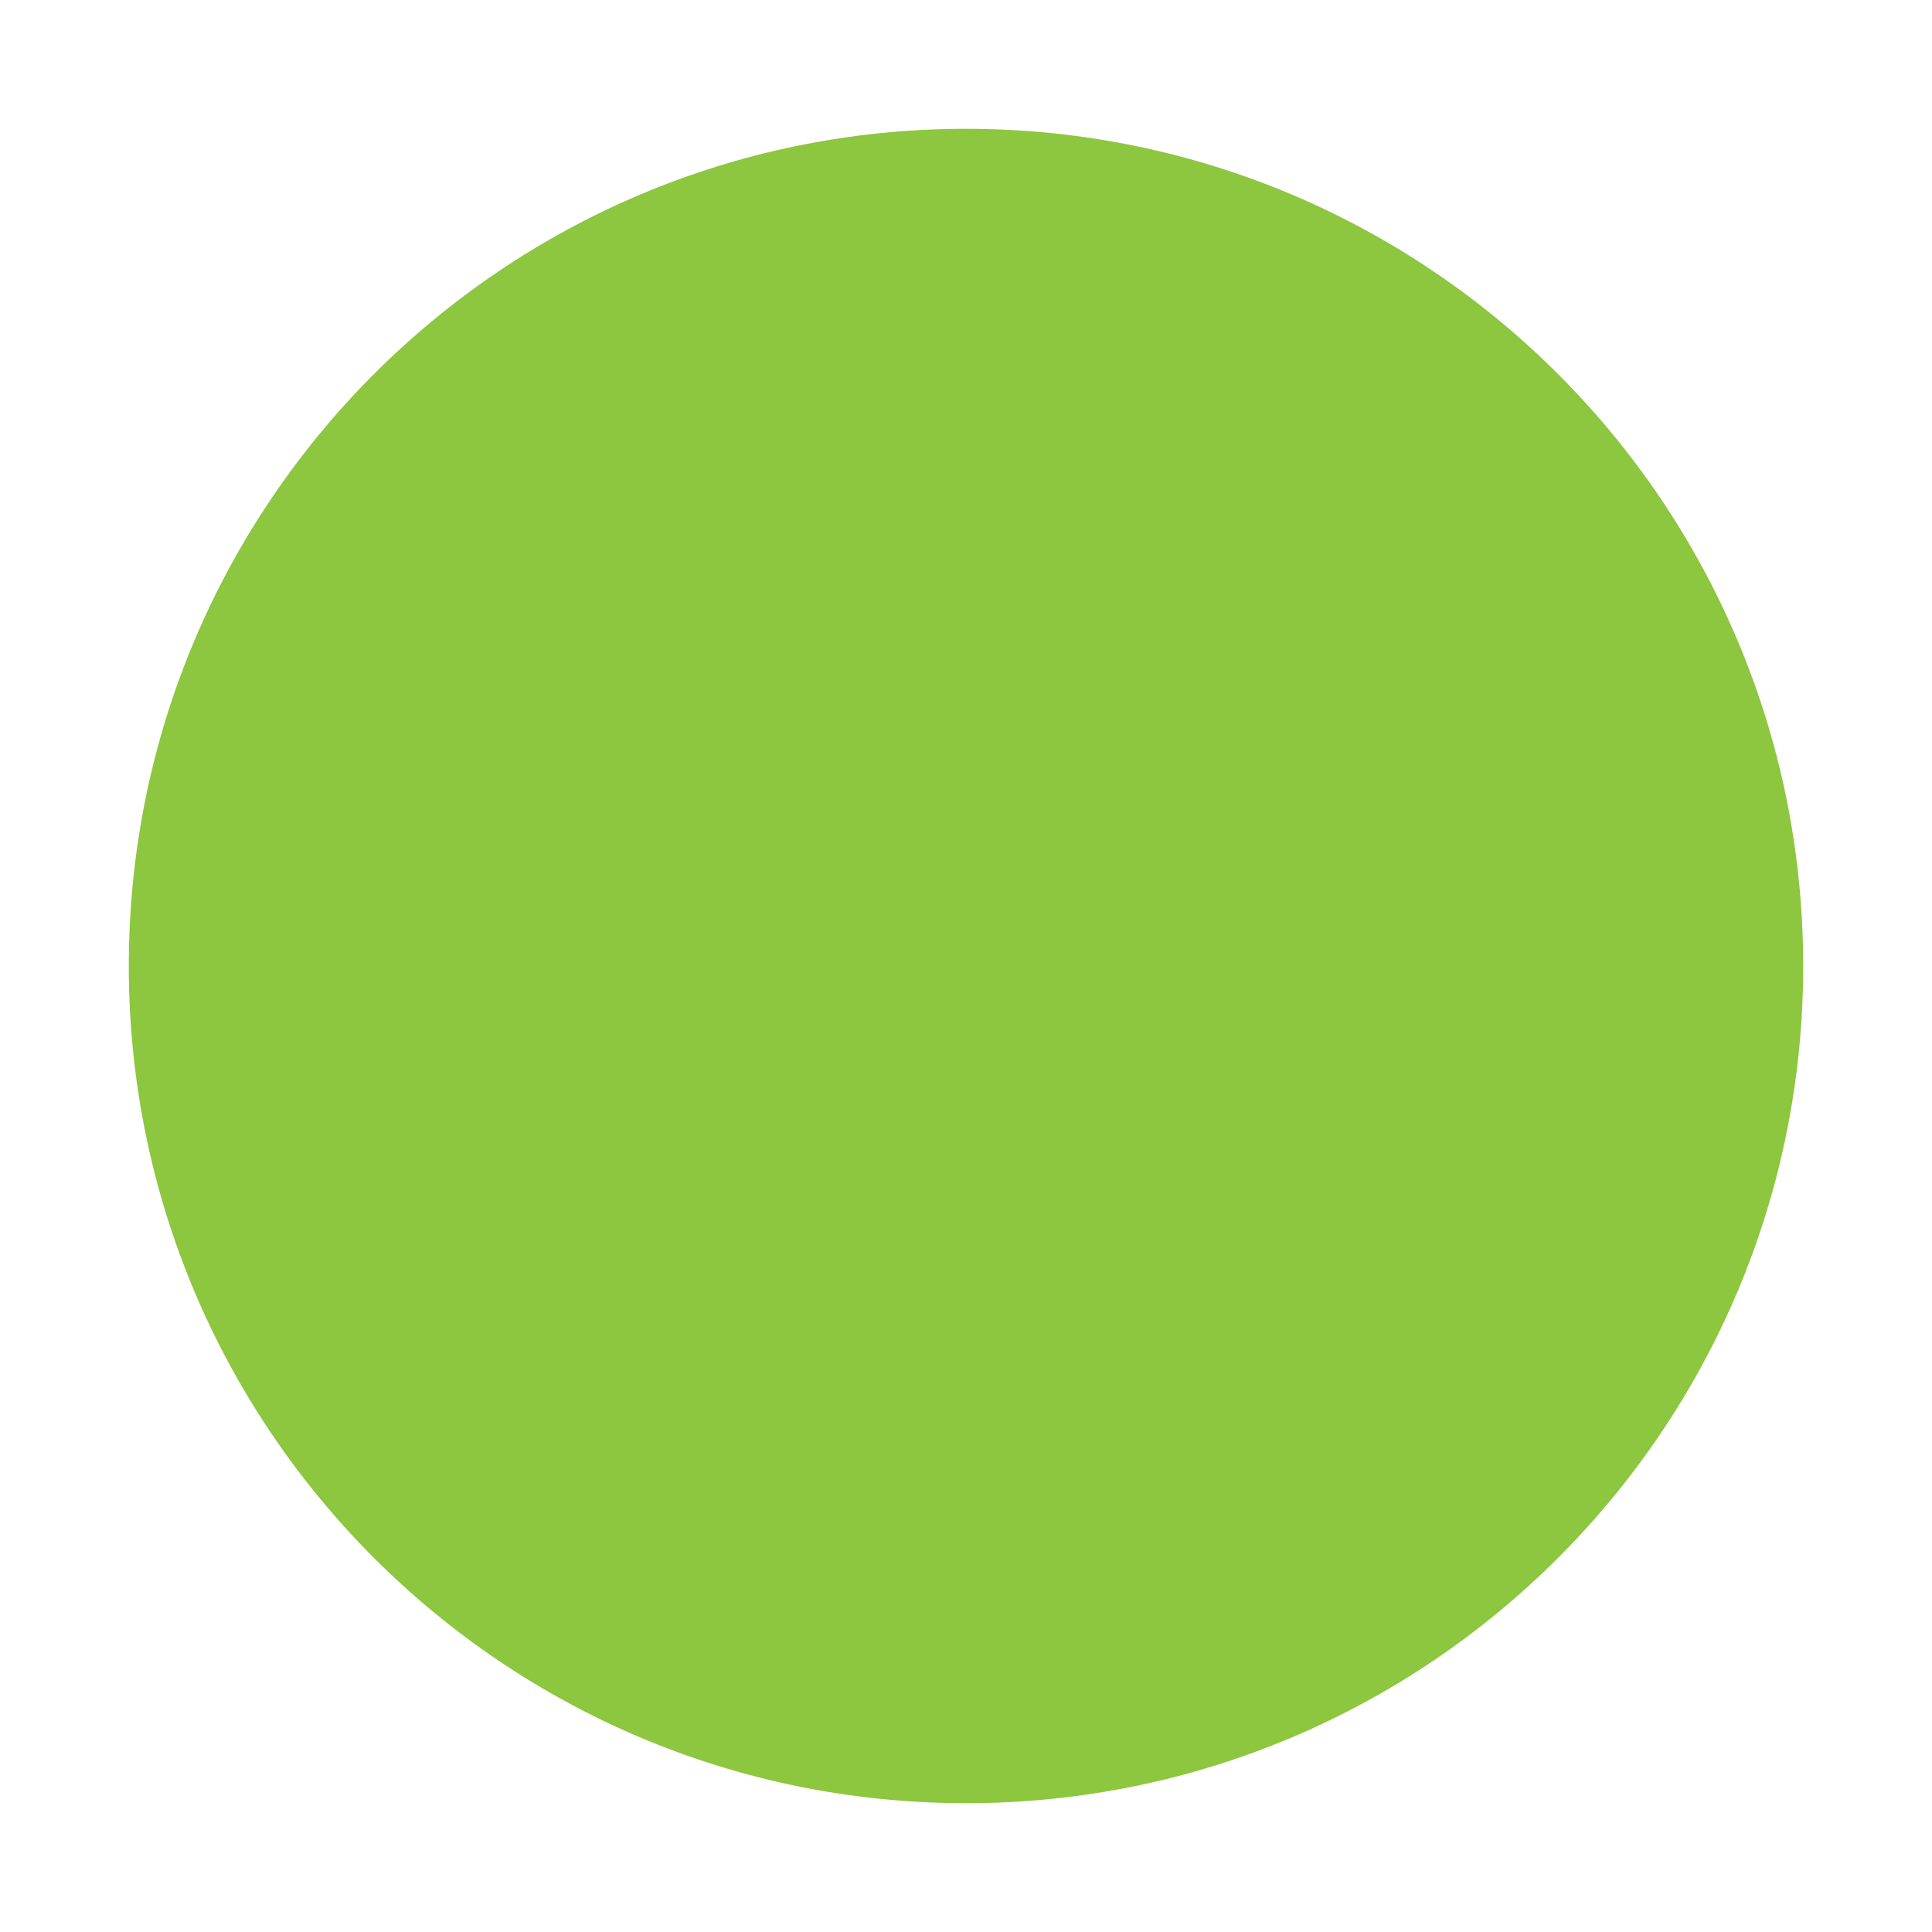
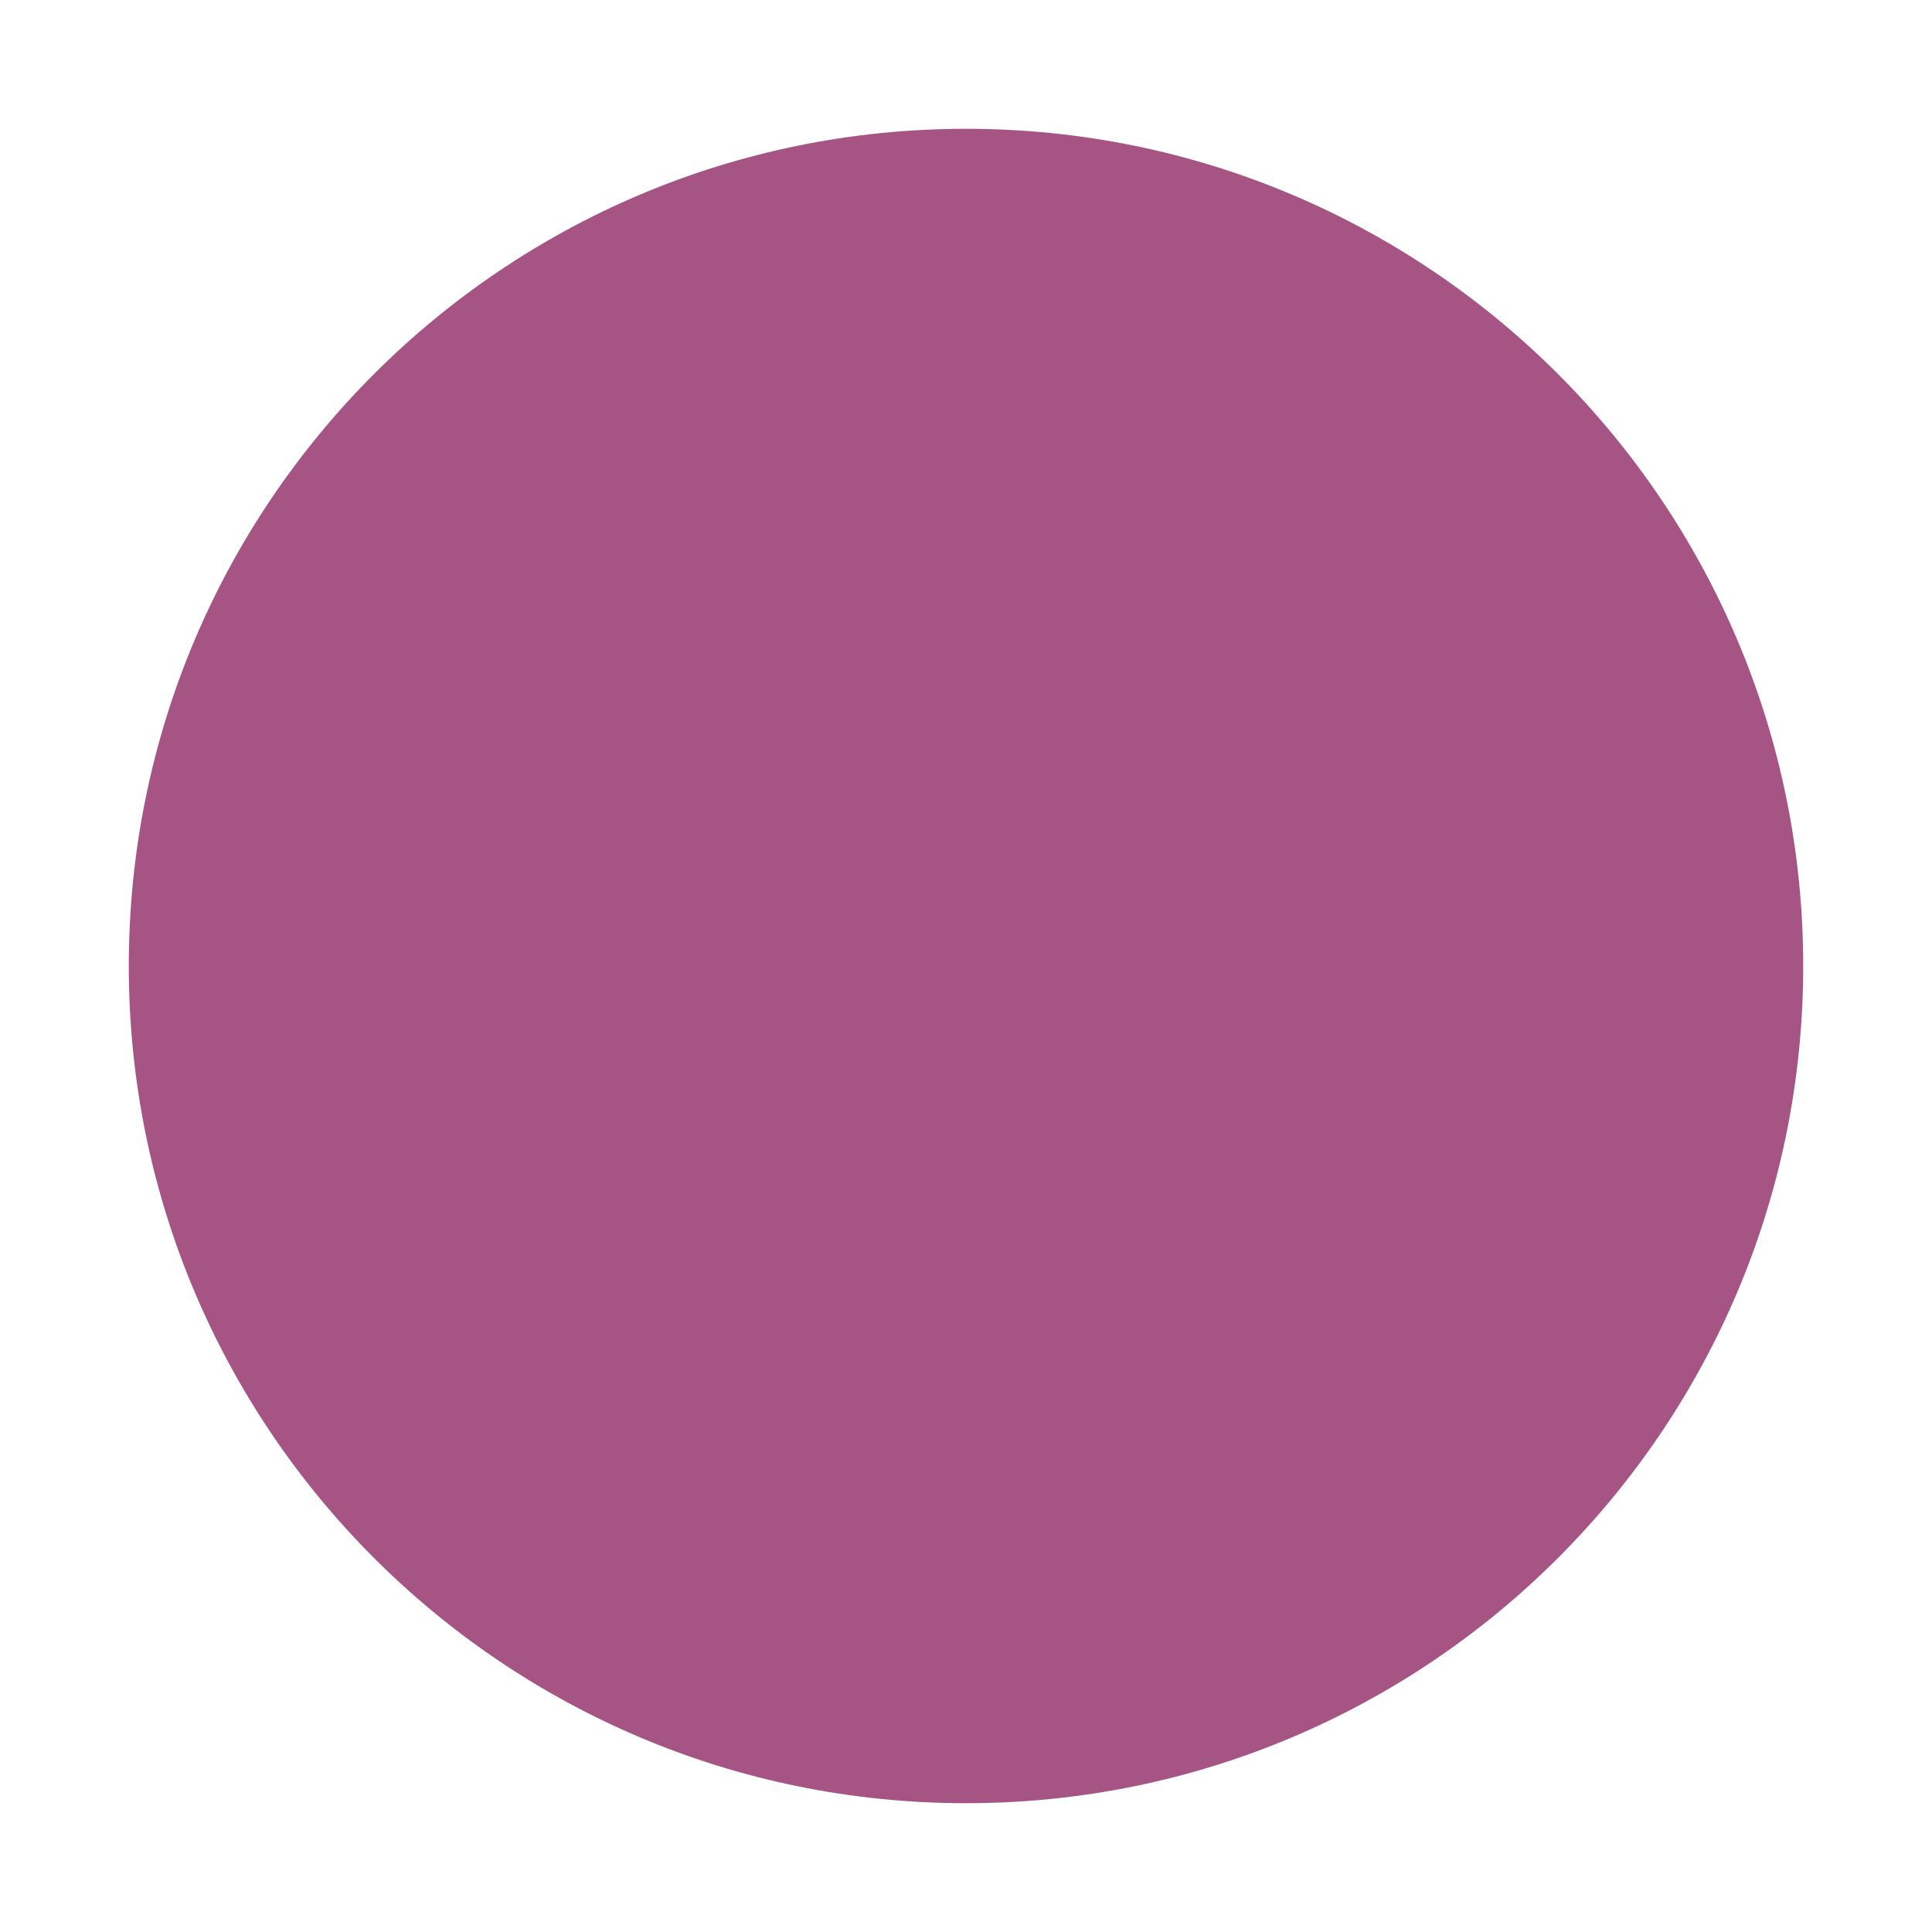
<svg xmlns="http://www.w3.org/2000/svg" version="1.1" baseProfile="tiny" id="Layer_2" x="0px" y="0px" width="30px" height="30px" viewBox="0 0 30 30" xml:space="preserve">
-   <circle fill="#8DC63F" cx="15" cy="15" r="13" />
+   <circle fill="#a55483" cx="15" cy="15" r="13" />
</svg>
